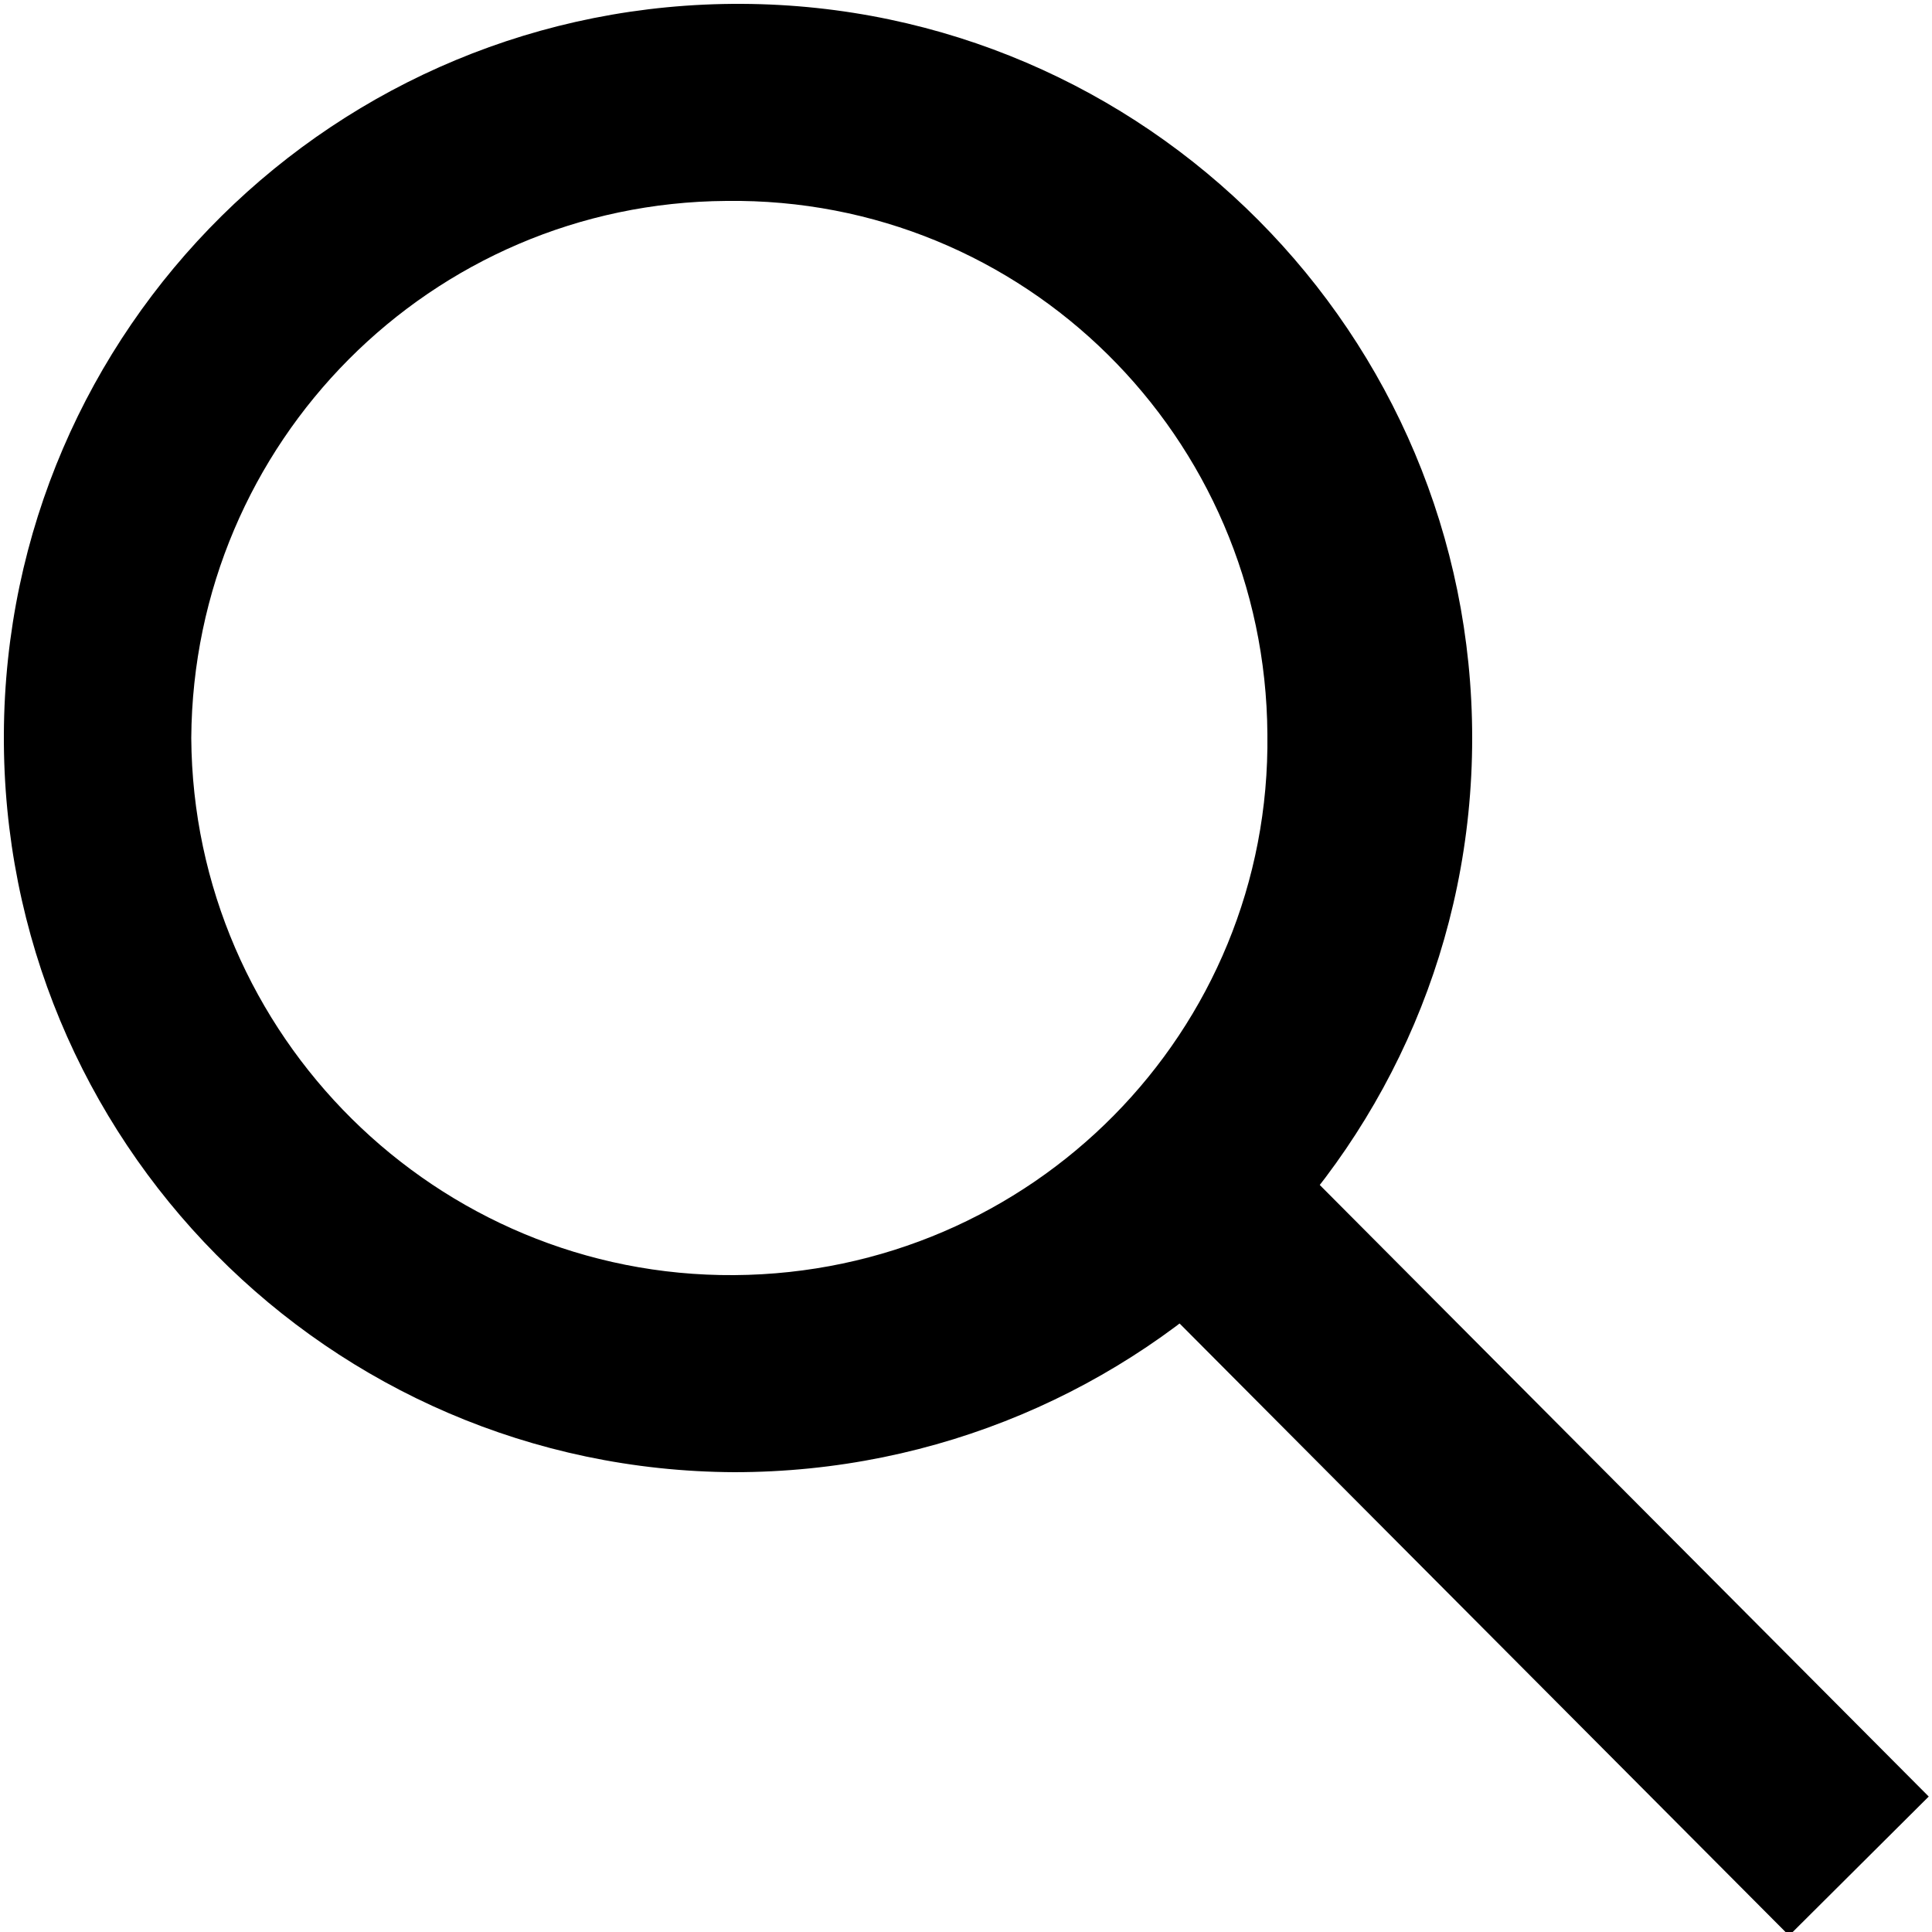
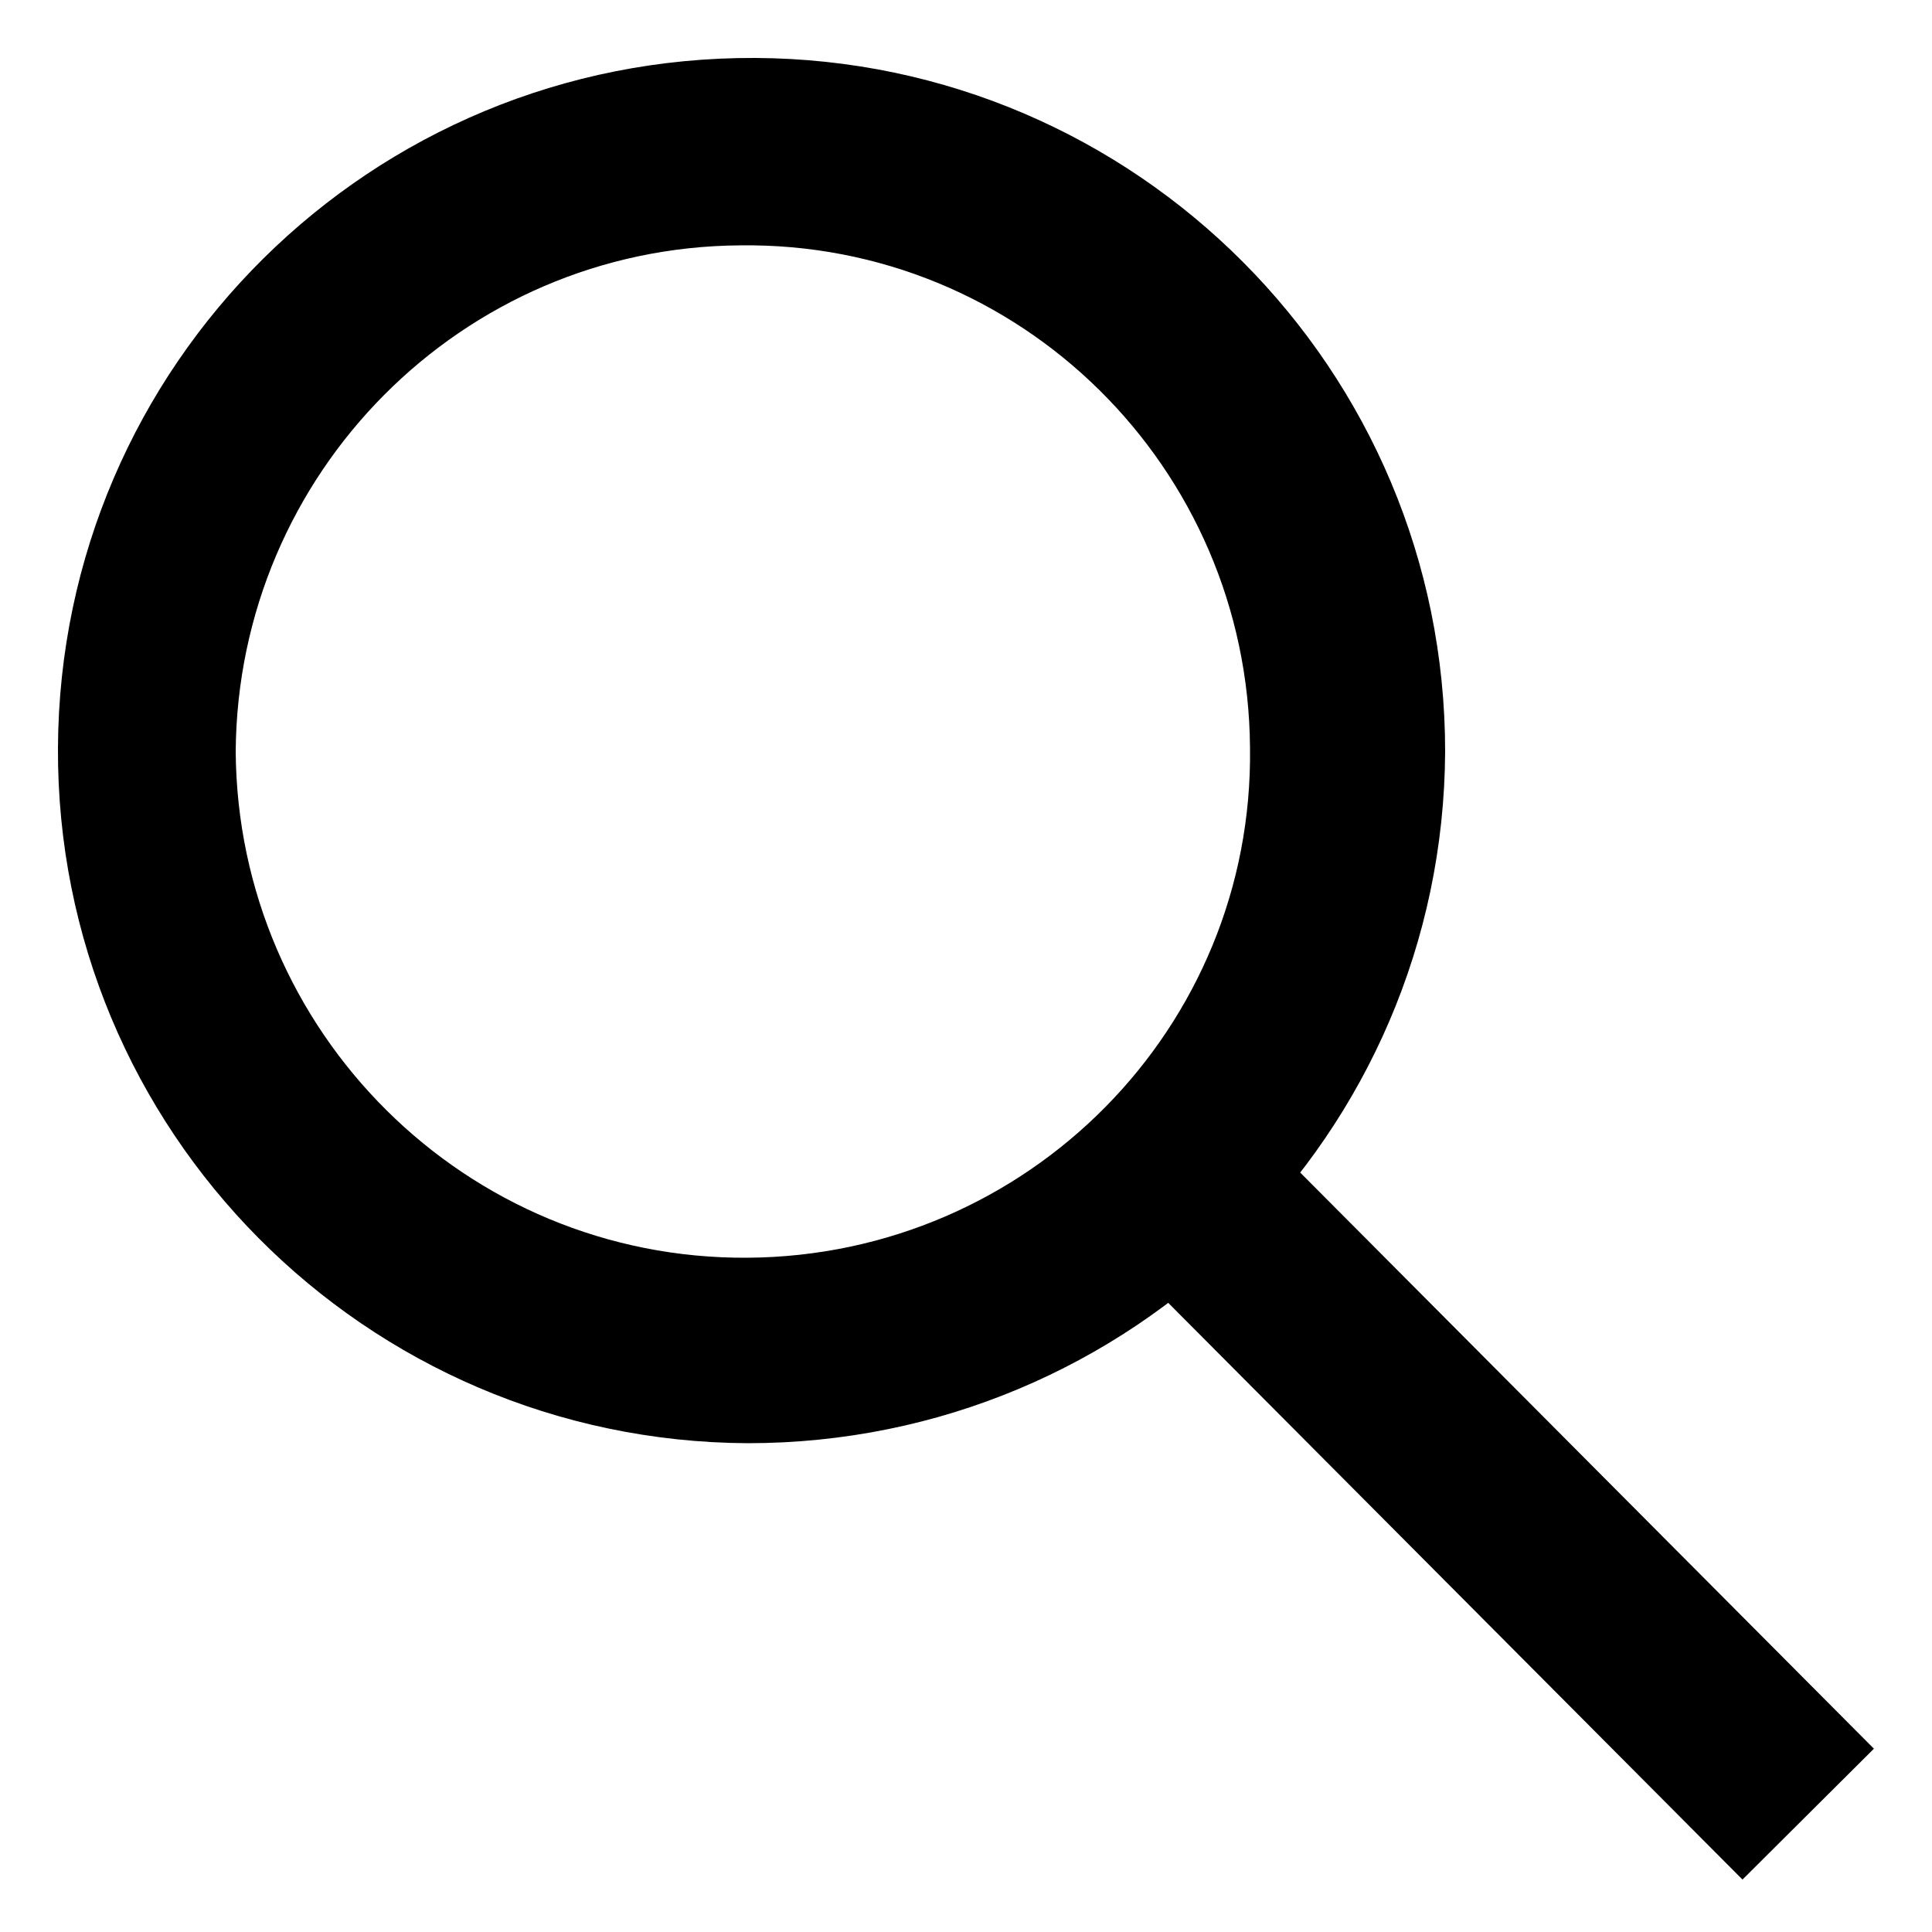
<svg xmlns="http://www.w3.org/2000/svg" version="1.1" id="Layer_1" x="0px" y="0px" viewBox="0 0 100 100" style="enable-background:new 0 0 100 100;" xml:space="preserve">
-   <path d="M38,76.2C17,76.1,0.1,59,0.2,38S17.4,0.1,38.4,0.2c20.9,0.1,37.8,17.1,37.8,38C76.2,59.2,59.1,76.2,38,76.2z M38,66  c15.4-0.1,27.8-12.6,27.6-28c-0.1-15.4-12.6-27.8-28-27.6C22.3,10.5,10,22.9,9.9,38.2C10,53.6,22.6,66.1,38,66L38,66z" />
-   <rect x="73.7" y="54.4" transform="matrix(0.7086 -0.7056 0.7056 0.7086 -32.8617 78.6359)" width="10.2" height="49.4" />
+   <path d="M38.7,74.7C18.9,74.6,2.9,58.5,3,38.7C3.1,18.9,19.2,2.9,39.1,3c19.7,0.1,35.7,16.1,35.7,35.9  C74.7,58.7,58.6,74.7,38.7,74.7z M38.7,65.1c14.5-0.1,26.2-11.9,26-26.4c-0.1-14.5-11.9-26.2-26.4-26c-14.4,0.1-26,11.8-26.1,26.2  C12.3,53.4,24.1,65.2,38.7,65.1L38.7,65.1z" />
+   <rect x="72.4" y="54.1" transform="matrix(0.7086 -0.7056 0.7056 0.7086 -32.1656 77.0153)" width="9.6" height="46.6" />
  <text transform="matrix(1 0 0 1 0 115)" style="display:none;enable-background:new    ; font-family:'ArialMT'; font-size:5px;">Created by i cons</text>
  <text transform="matrix(1 0 0 1 0 120)" style="display:none;enable-background:new    ; font-family:'ArialMT'; font-size:5px;">from the Noun Project</text>
</svg>
